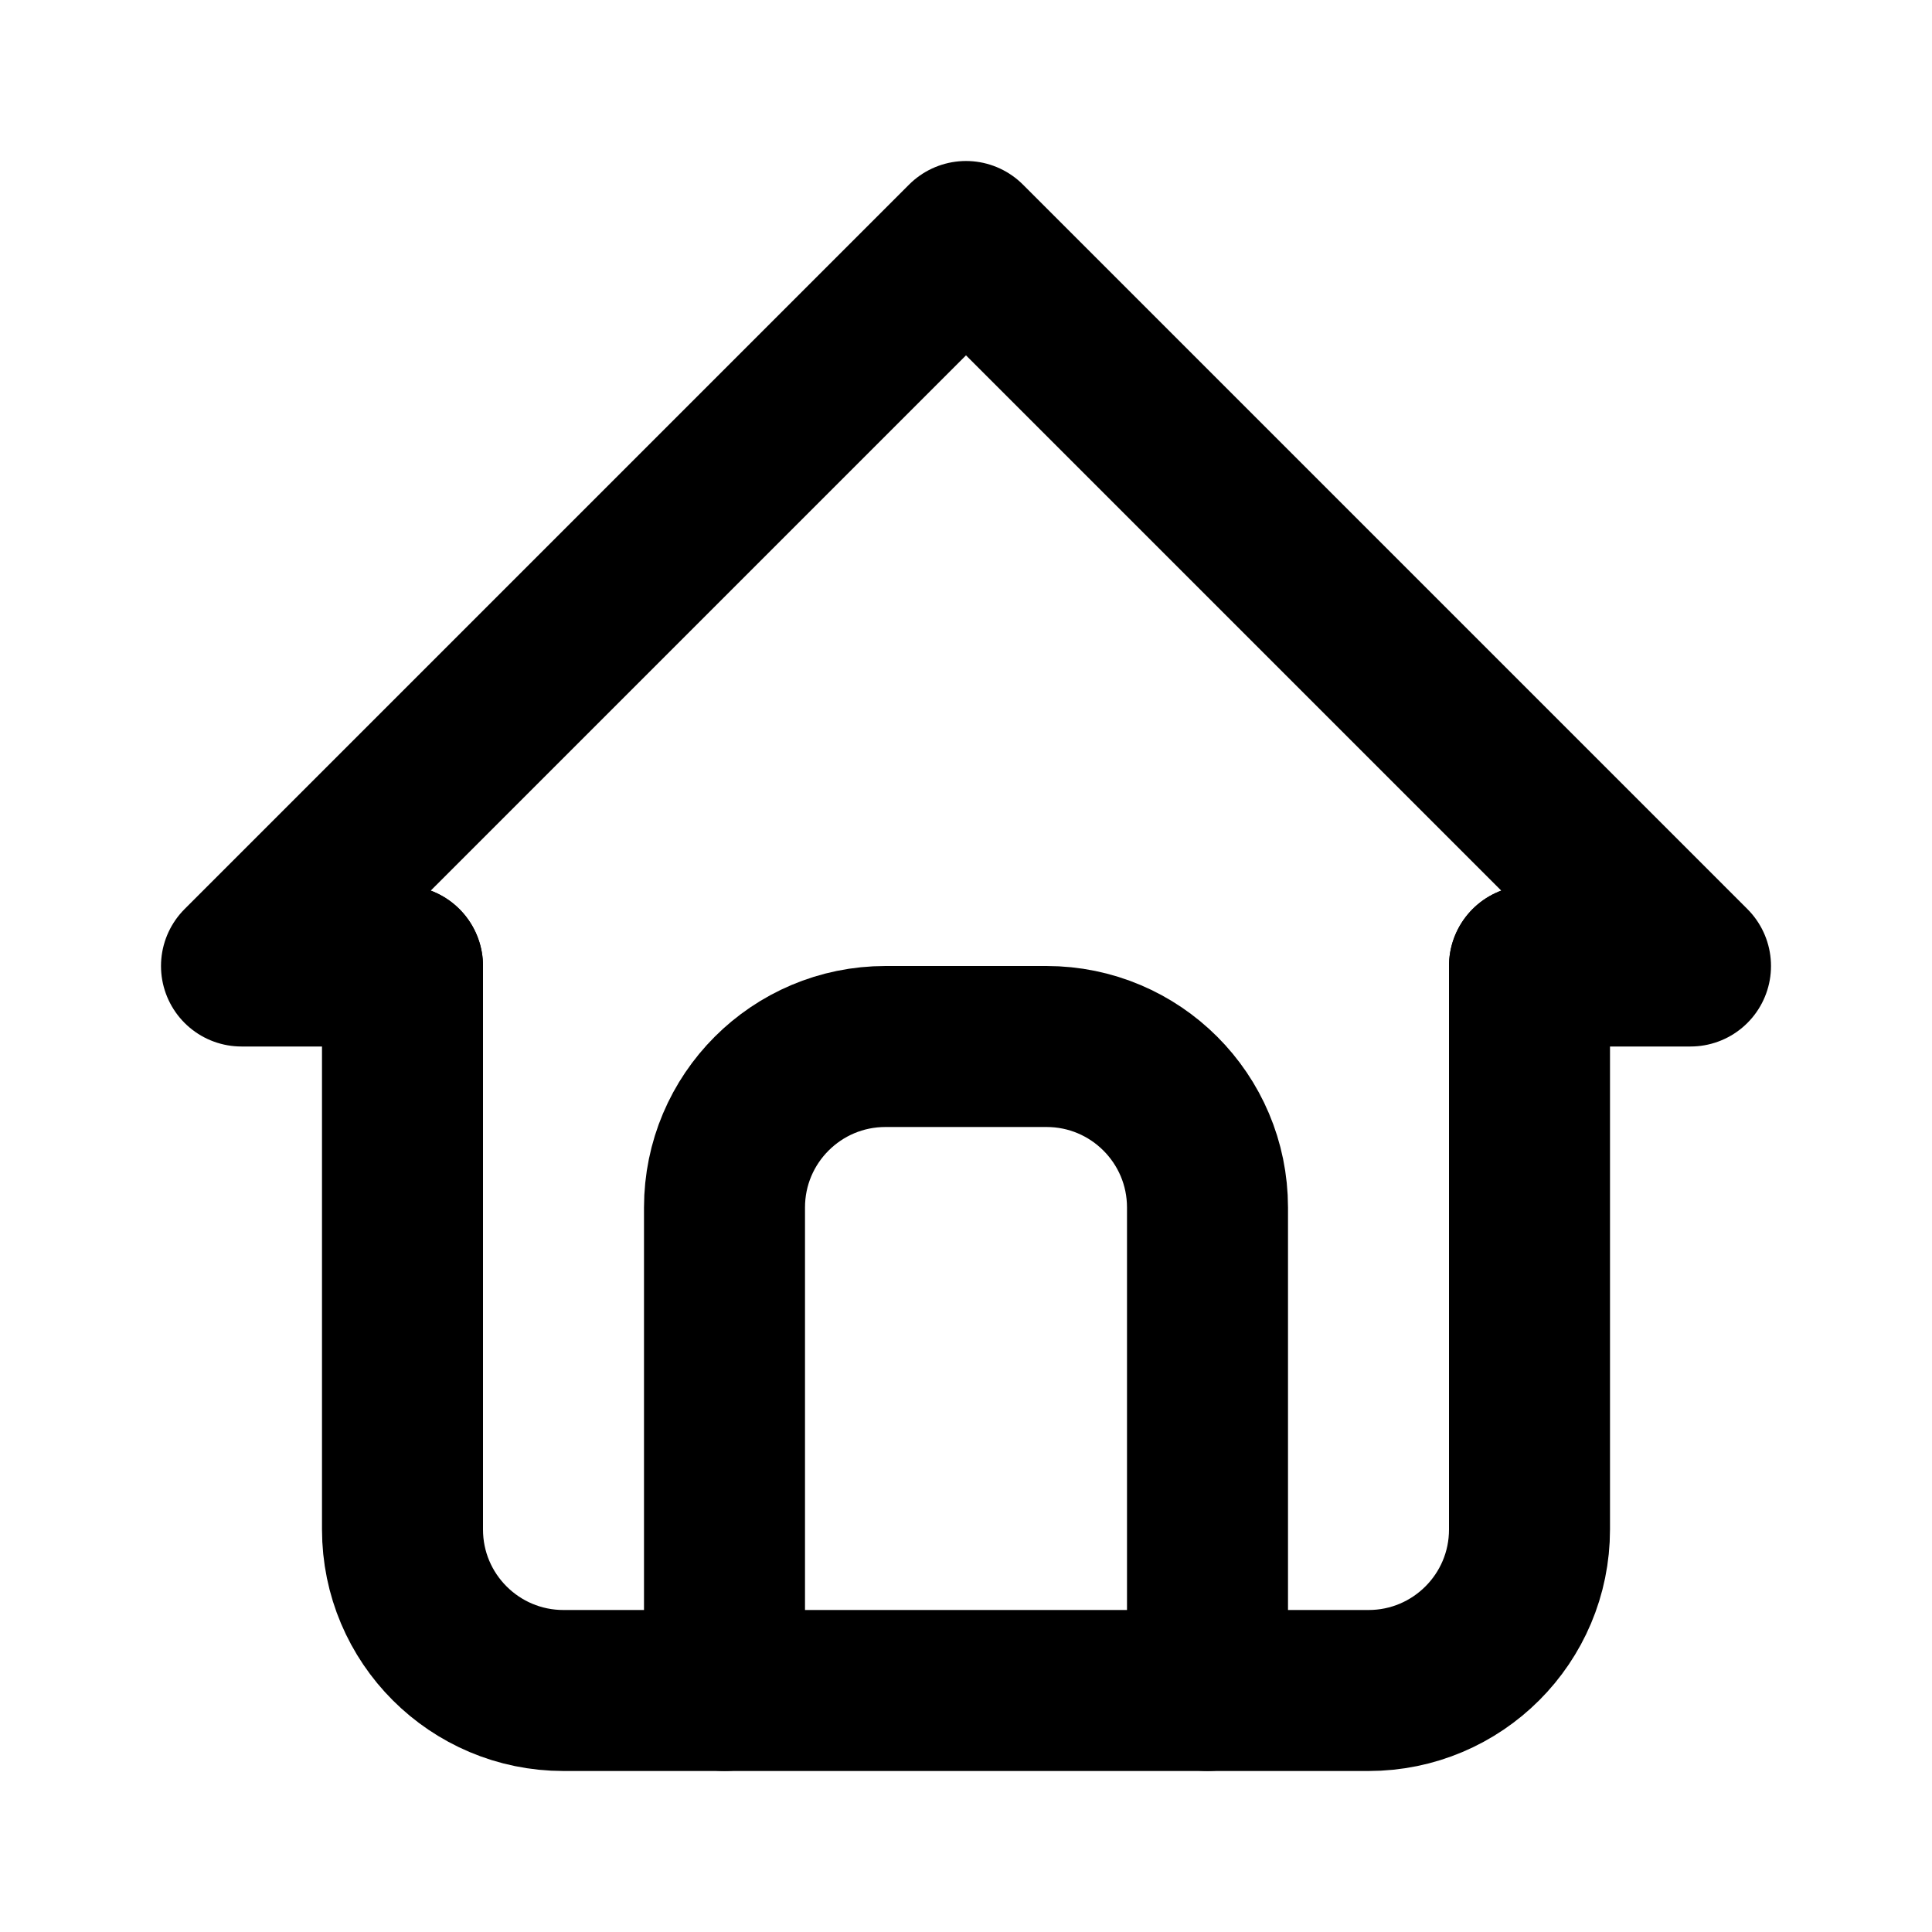
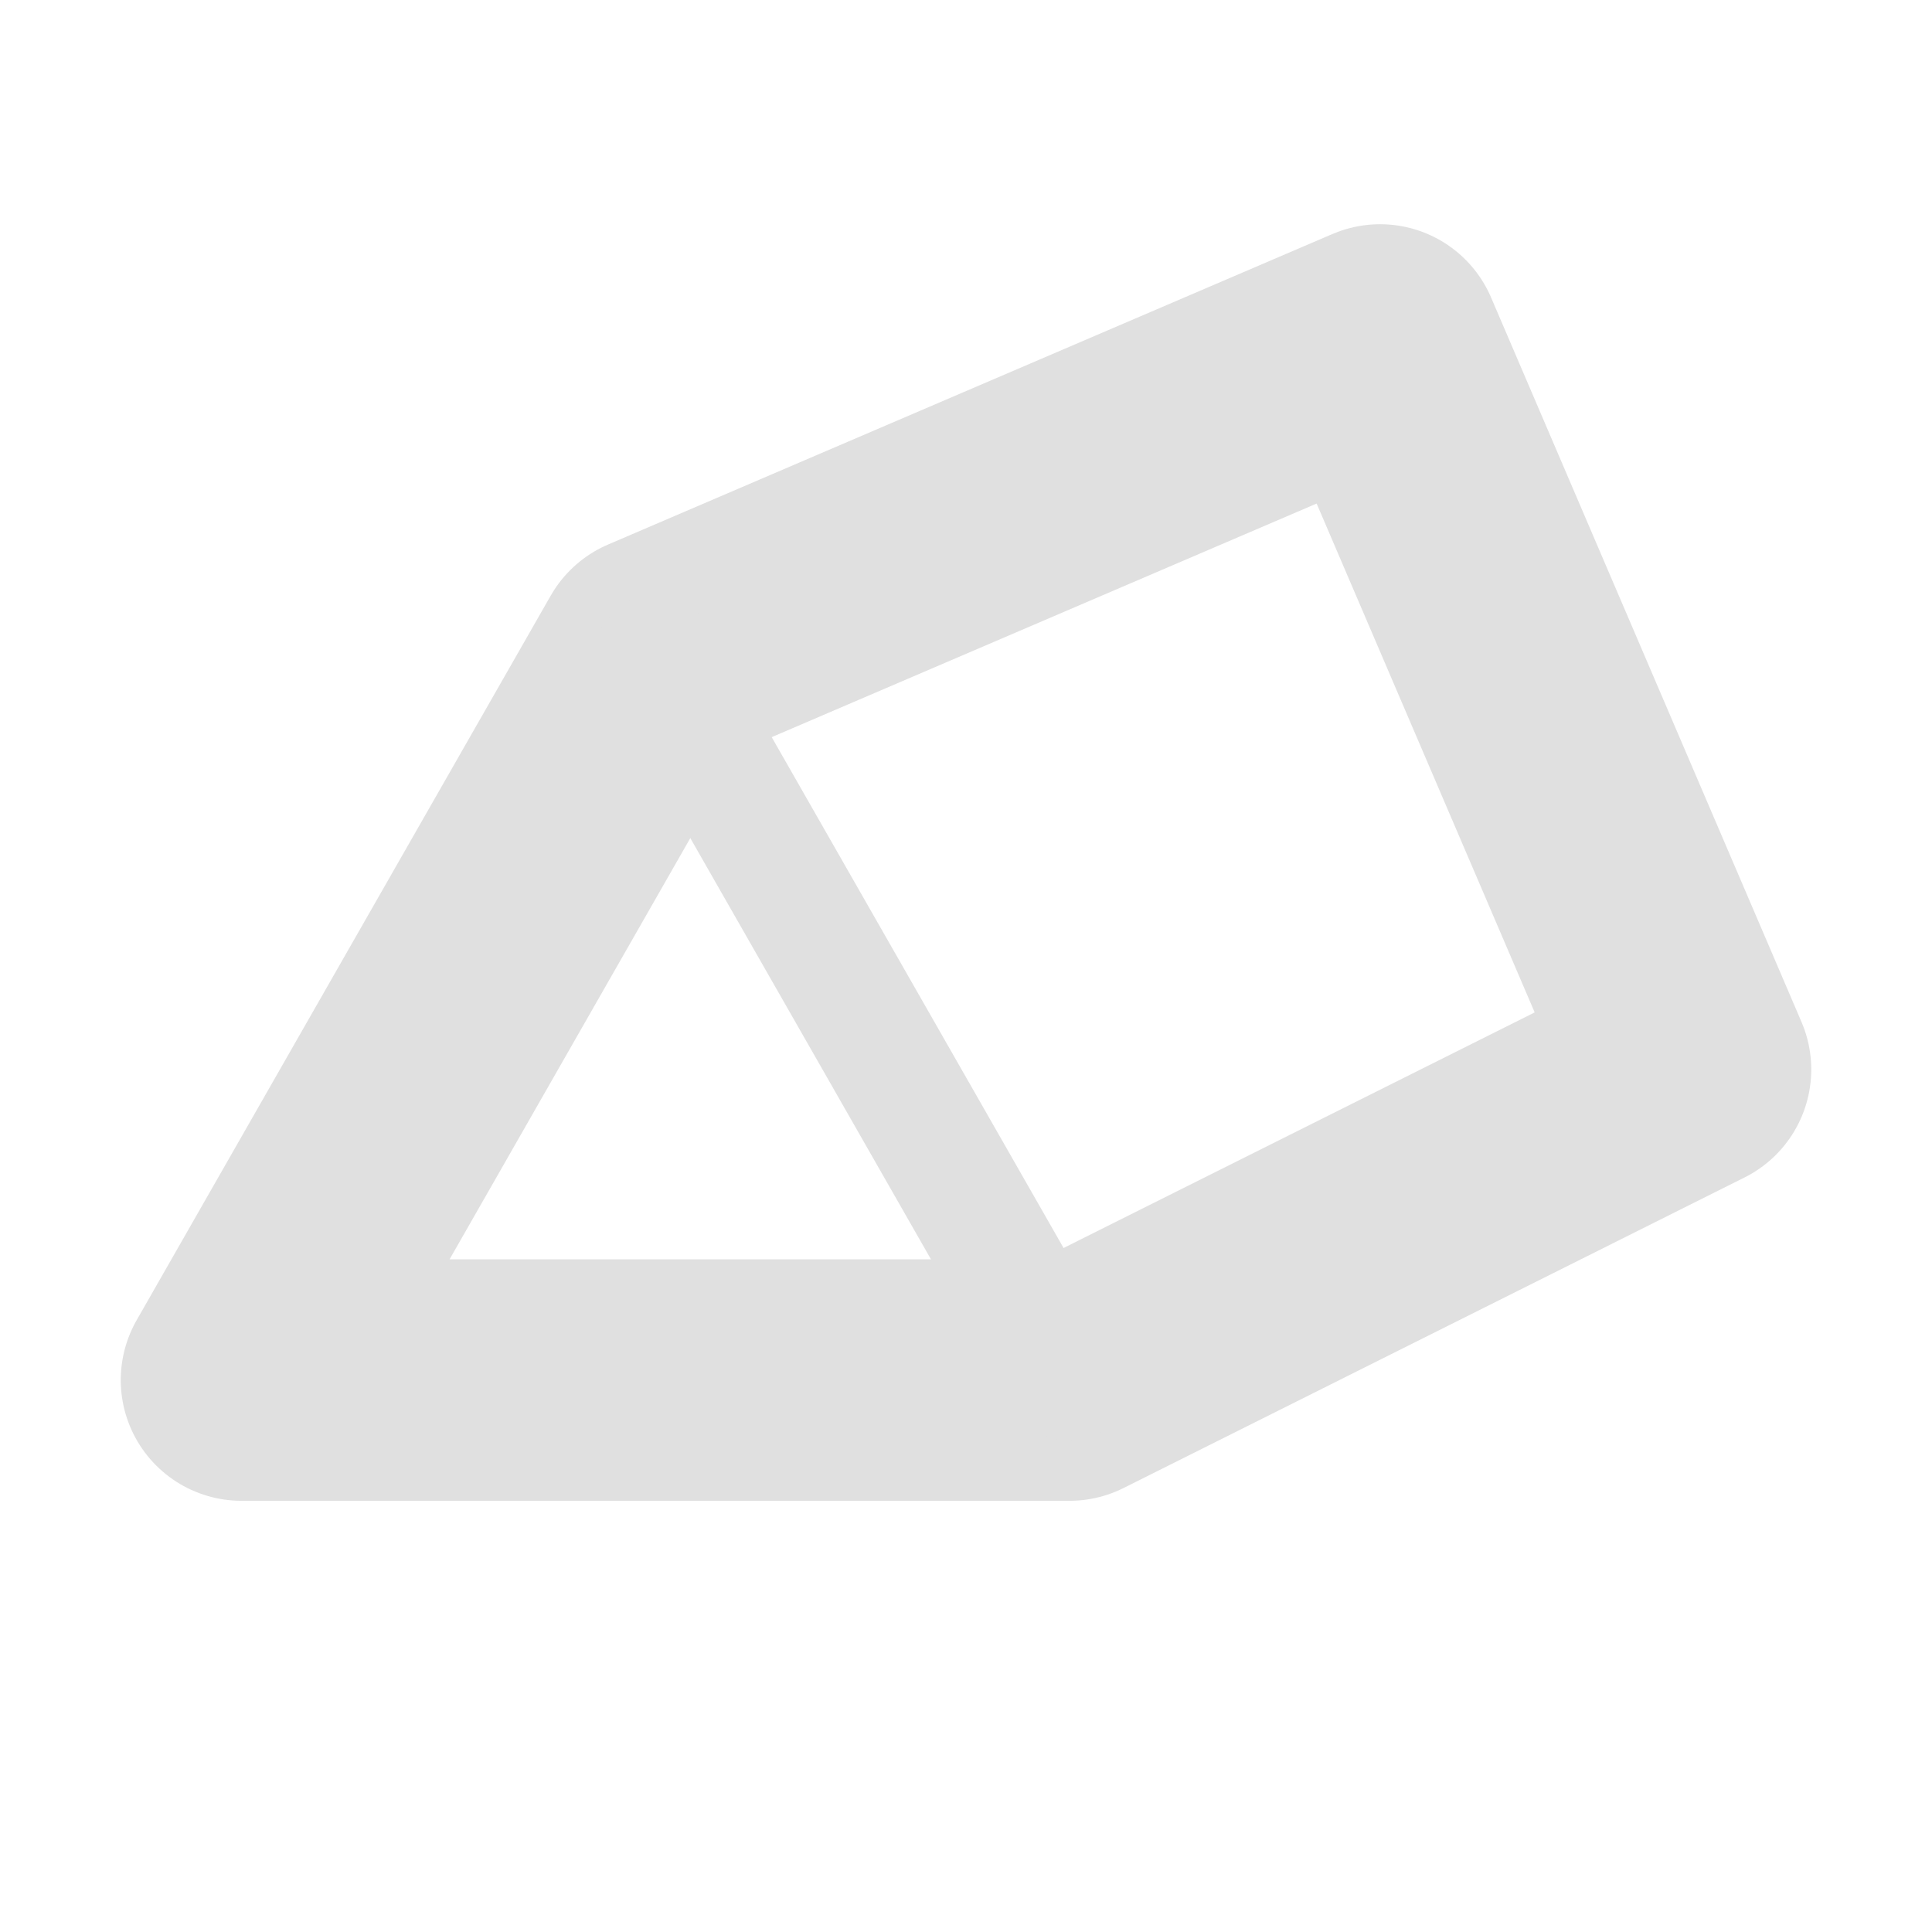
- <svg xmlns="http://www.w3.org/2000/svg" width="24" height="24" viewBox="0 0 24 24" fill="none" stroke="currentColor" stroke-width="2" stroke-linecap="round" stroke-linejoin="round" class="icon icon-tabler icons-tabler-outline icon-tabler-home">
-   <path stroke="none" d="M0 0h24v24H0z" fill="none" />
-   <path d="M5 12l-2 0l9 -9l9 9l-2 0" />
-   <path d="M5 12v7a2 2 0 0 0 2 2h10a2 2 0 0 0 2 -2v-7" />
-   <path d="M9 21v-6a2 2 0 0 1 2 -2h2a2 2 0 0 1 2 2v6" />
+ <svg xmlns="http://www.w3.org/2000/svg" width="16" height="16" viewBox="0 0 16 16">
+   <path fill="none" stroke="#e0e0e0" stroke-width="2" stroke-linecap="round" stroke-linejoin="round" d="M2 11.429L5.429 5.429L11.429 2.857L14 8.857L8.857 11.429Z" />
+   <path fill="none" stroke="#e0e0e0" stroke-width="1" stroke-linecap="round" stroke-linejoin="round" d="M5.429 5.429L8.857 11.429" />
</svg>
